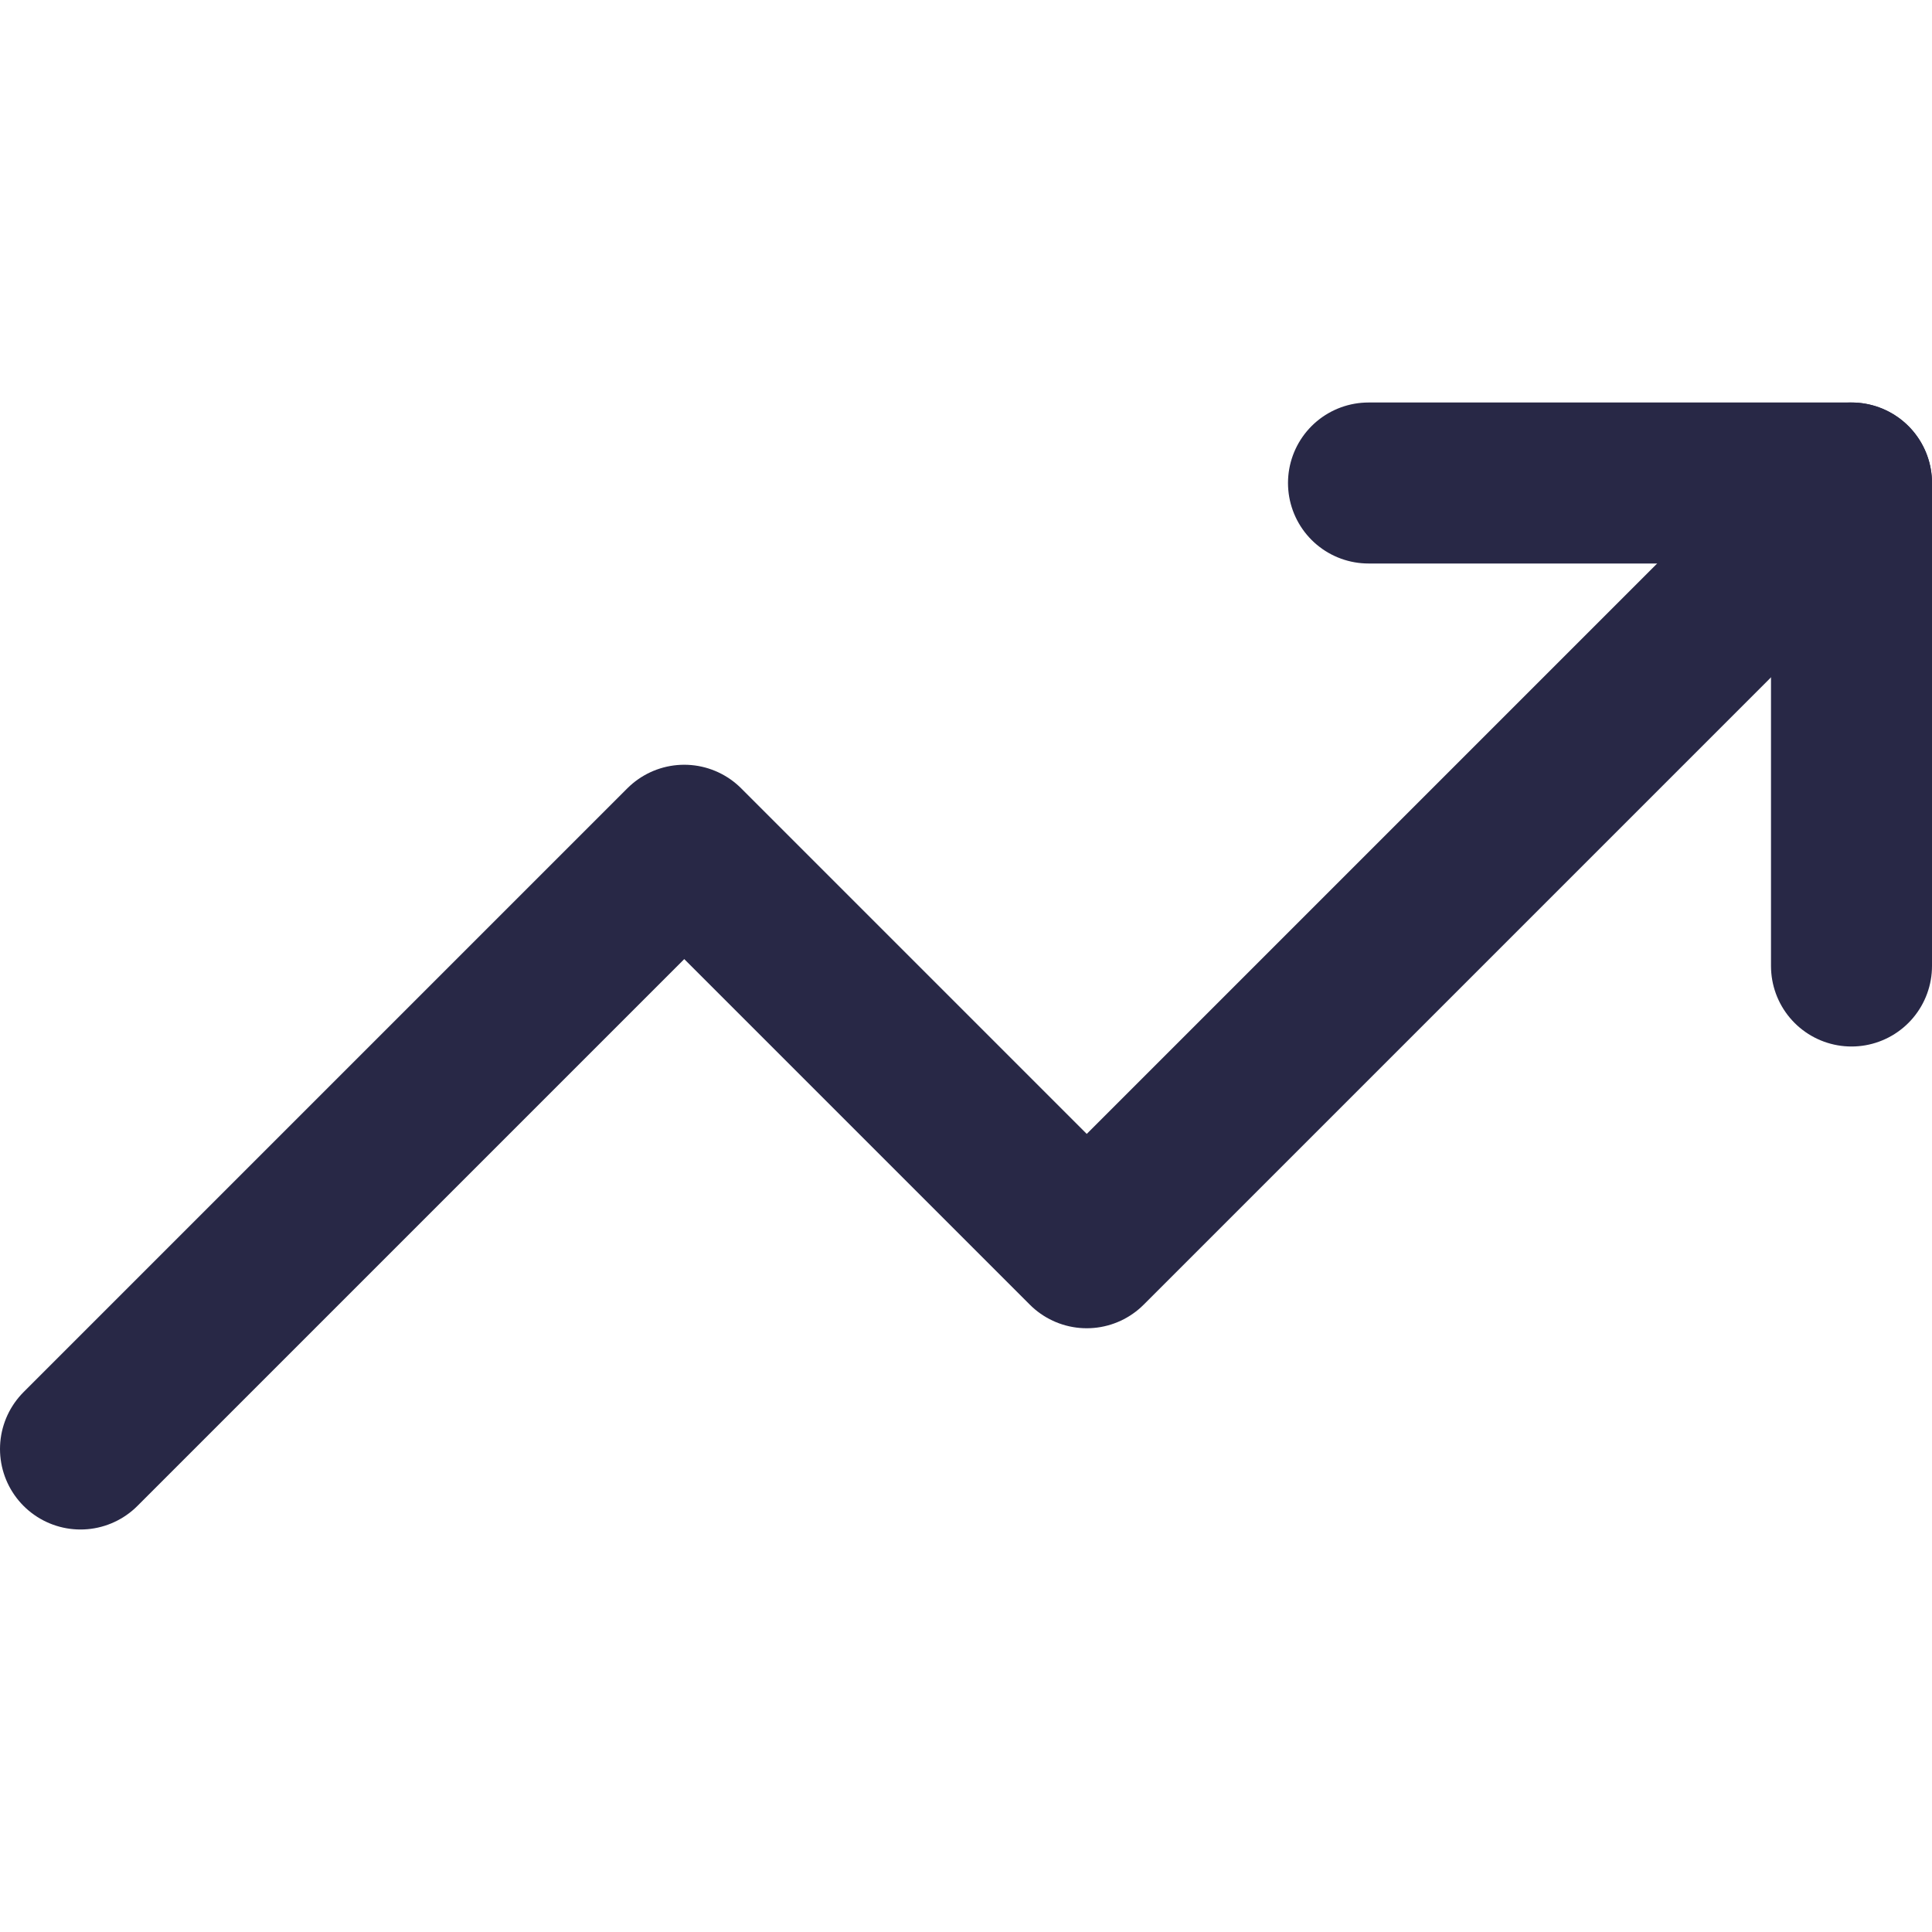
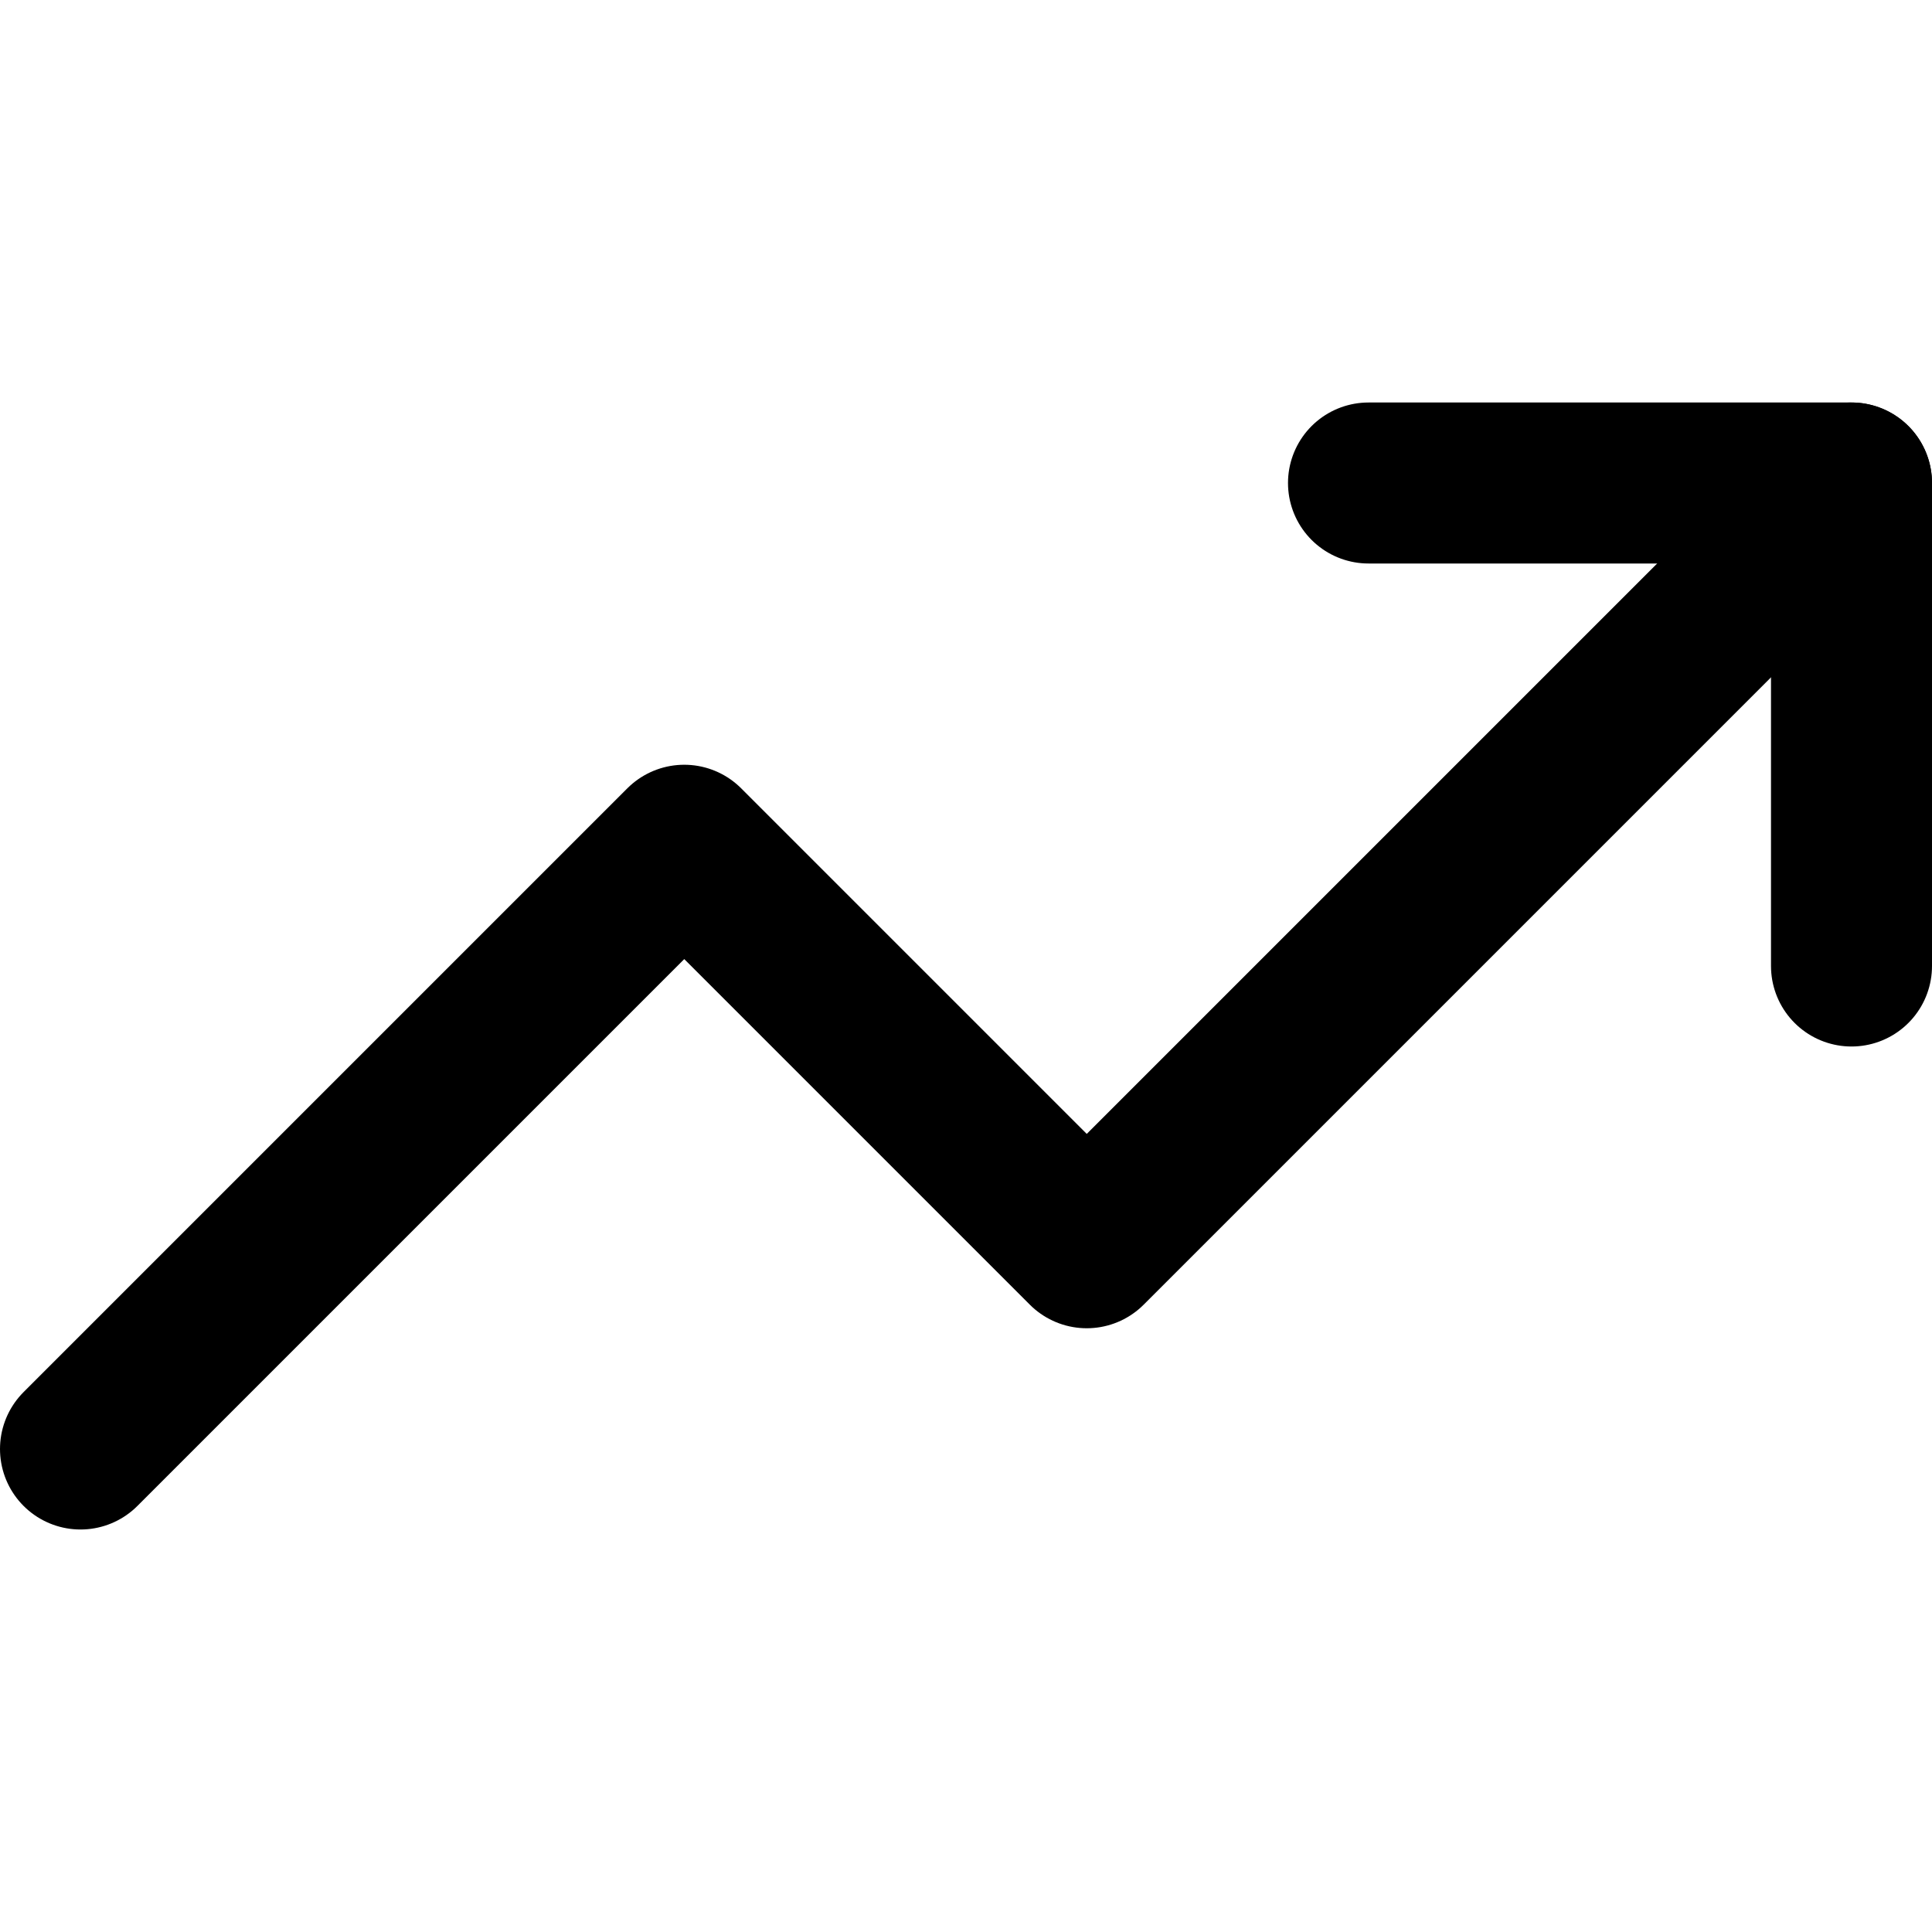
<svg xmlns="http://www.w3.org/2000/svg" width="18" height="18" viewBox="0 0 18 18" fill="none">
-   <path d="M17.25 4.5L10.125 11.625L6.375 7.875L0.75 13.5" stroke="#282846" stroke-width="1.5" stroke-linecap="round" stroke-linejoin="round" />
-   <path d="M12.75 4.5H17.25V9" stroke="#282846" stroke-width="1.5" stroke-linecap="round" stroke-linejoin="round" />
+   <path d="M17.25 4.5L10.125 11.625L6.375 7.875L0.75 13.5" stroke="currentColor" stroke-width="1.5" stroke-linecap="round" stroke-linejoin="round" />
+   <path d="M12.75 4.5H17.25V9" stroke="currentColor" stroke-width="1.5" stroke-linecap="round" stroke-linejoin="round" />
</svg>
